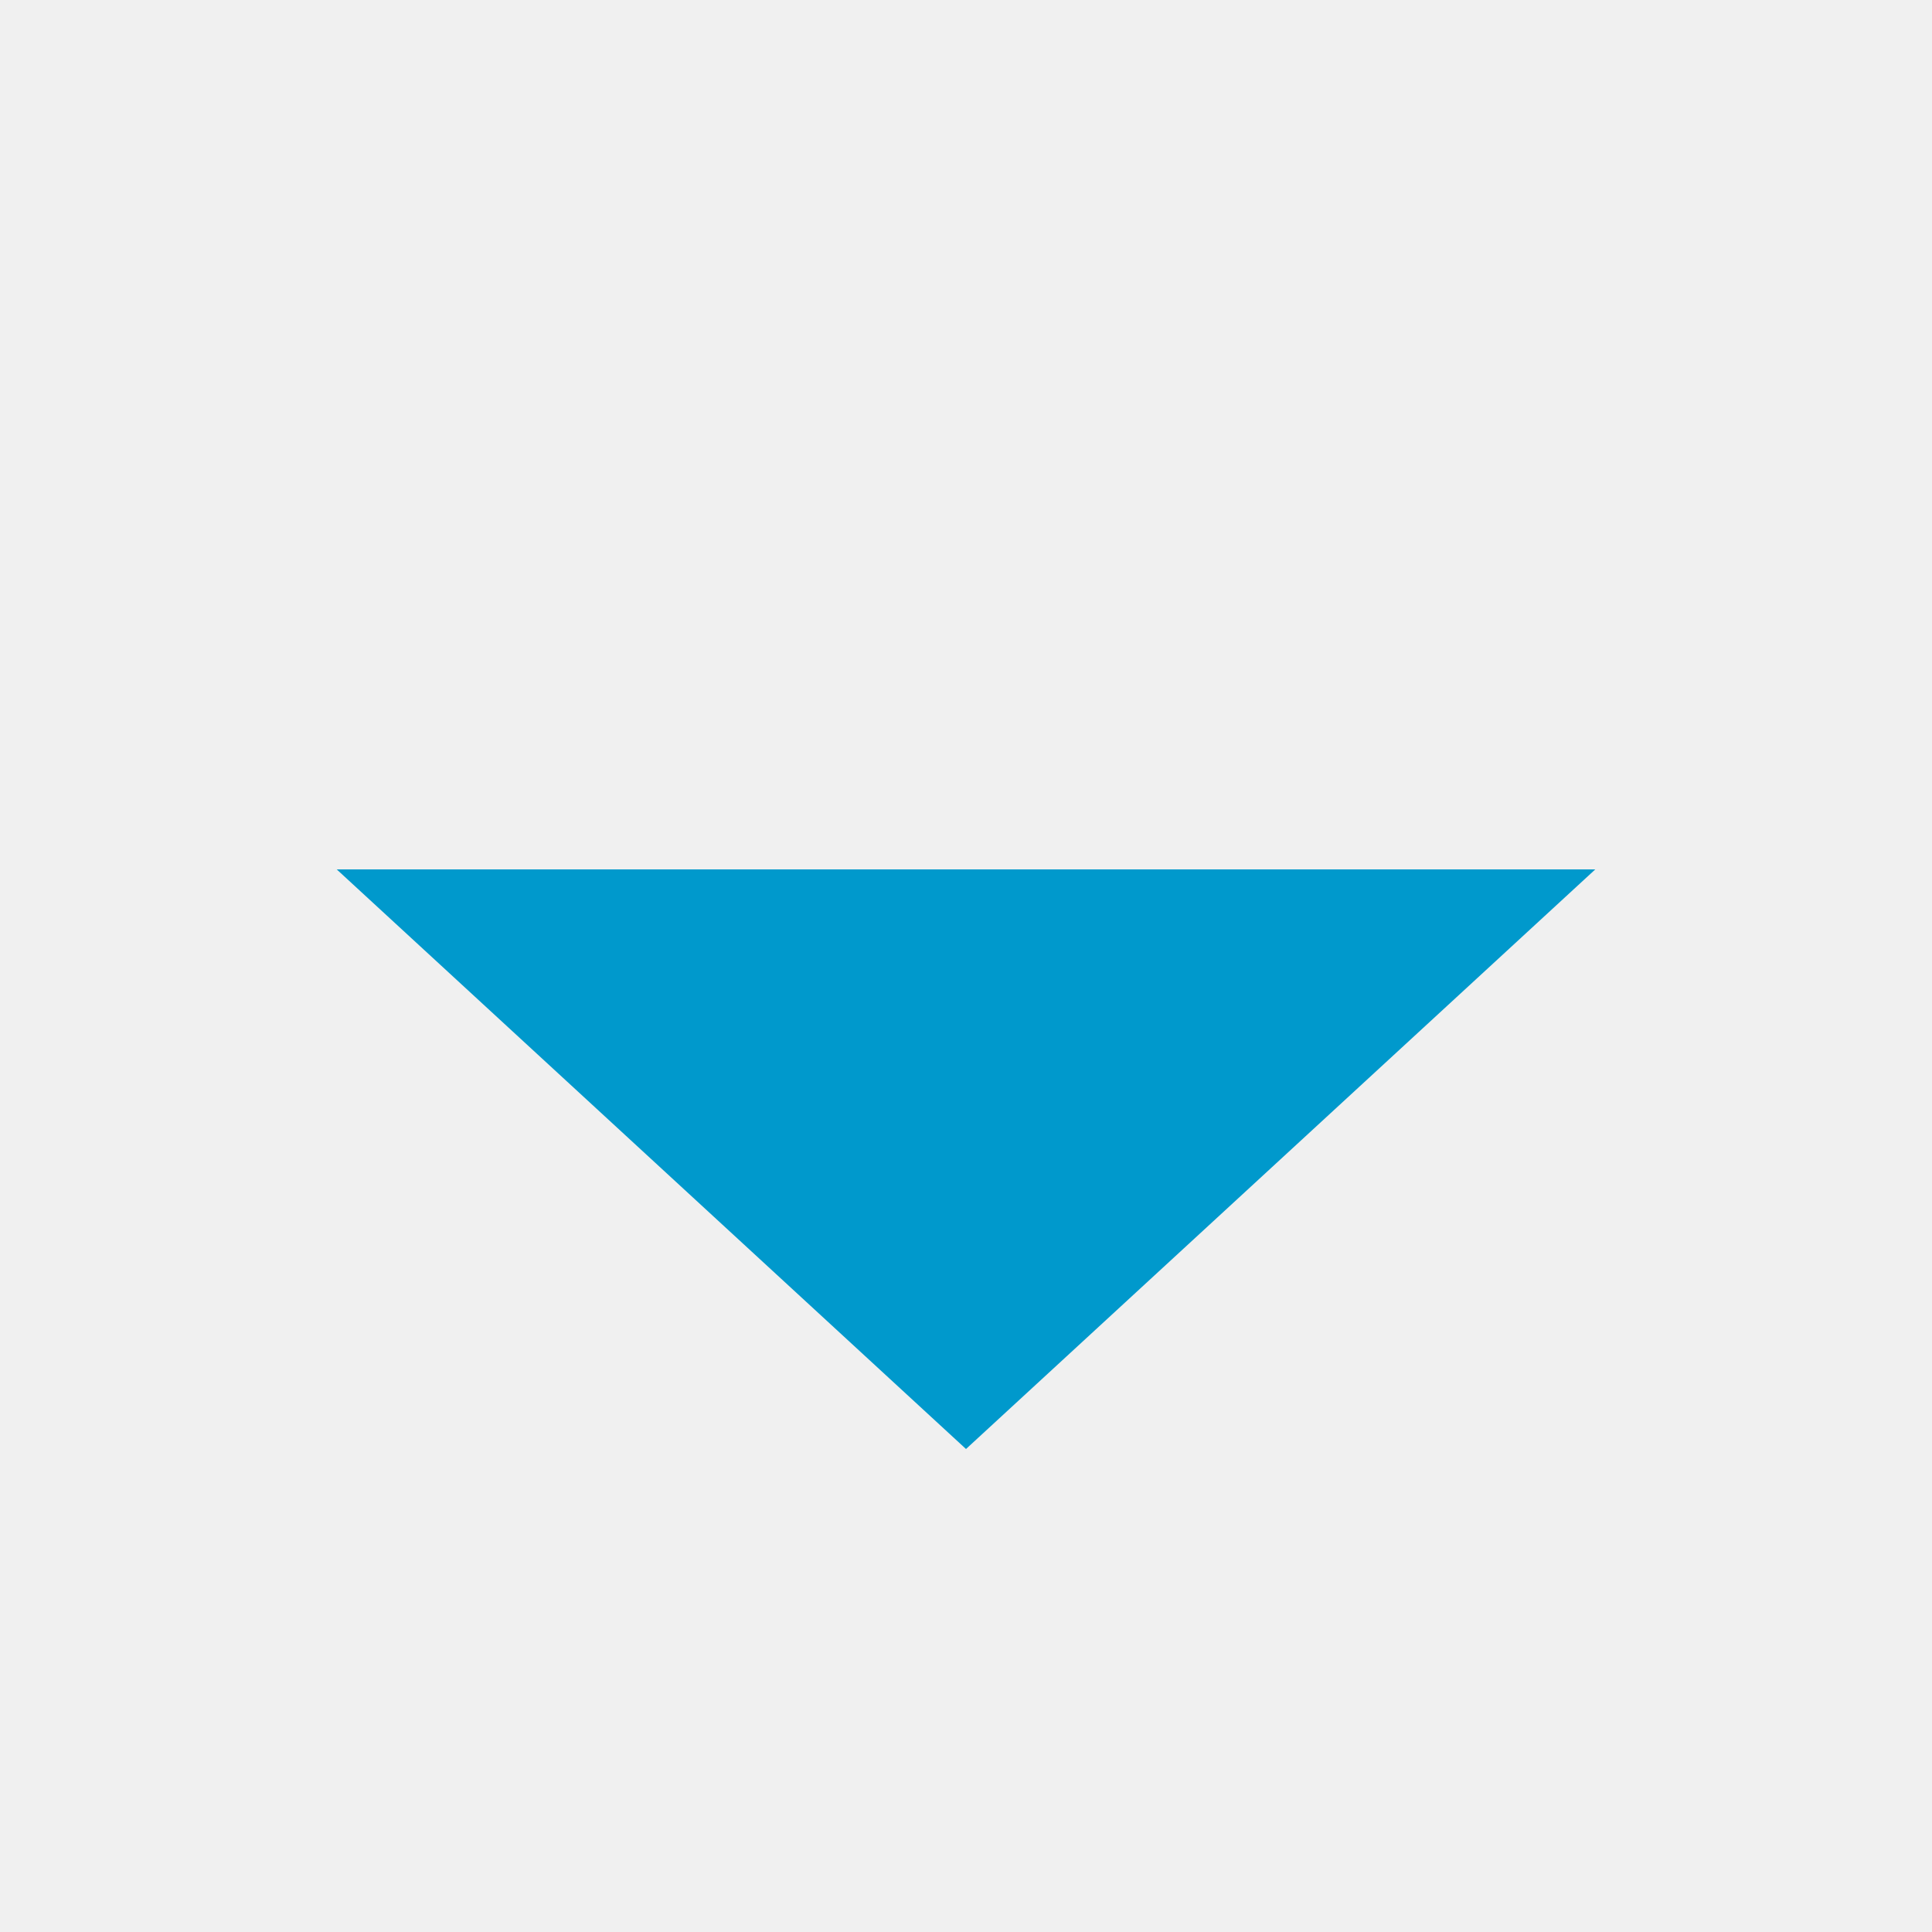
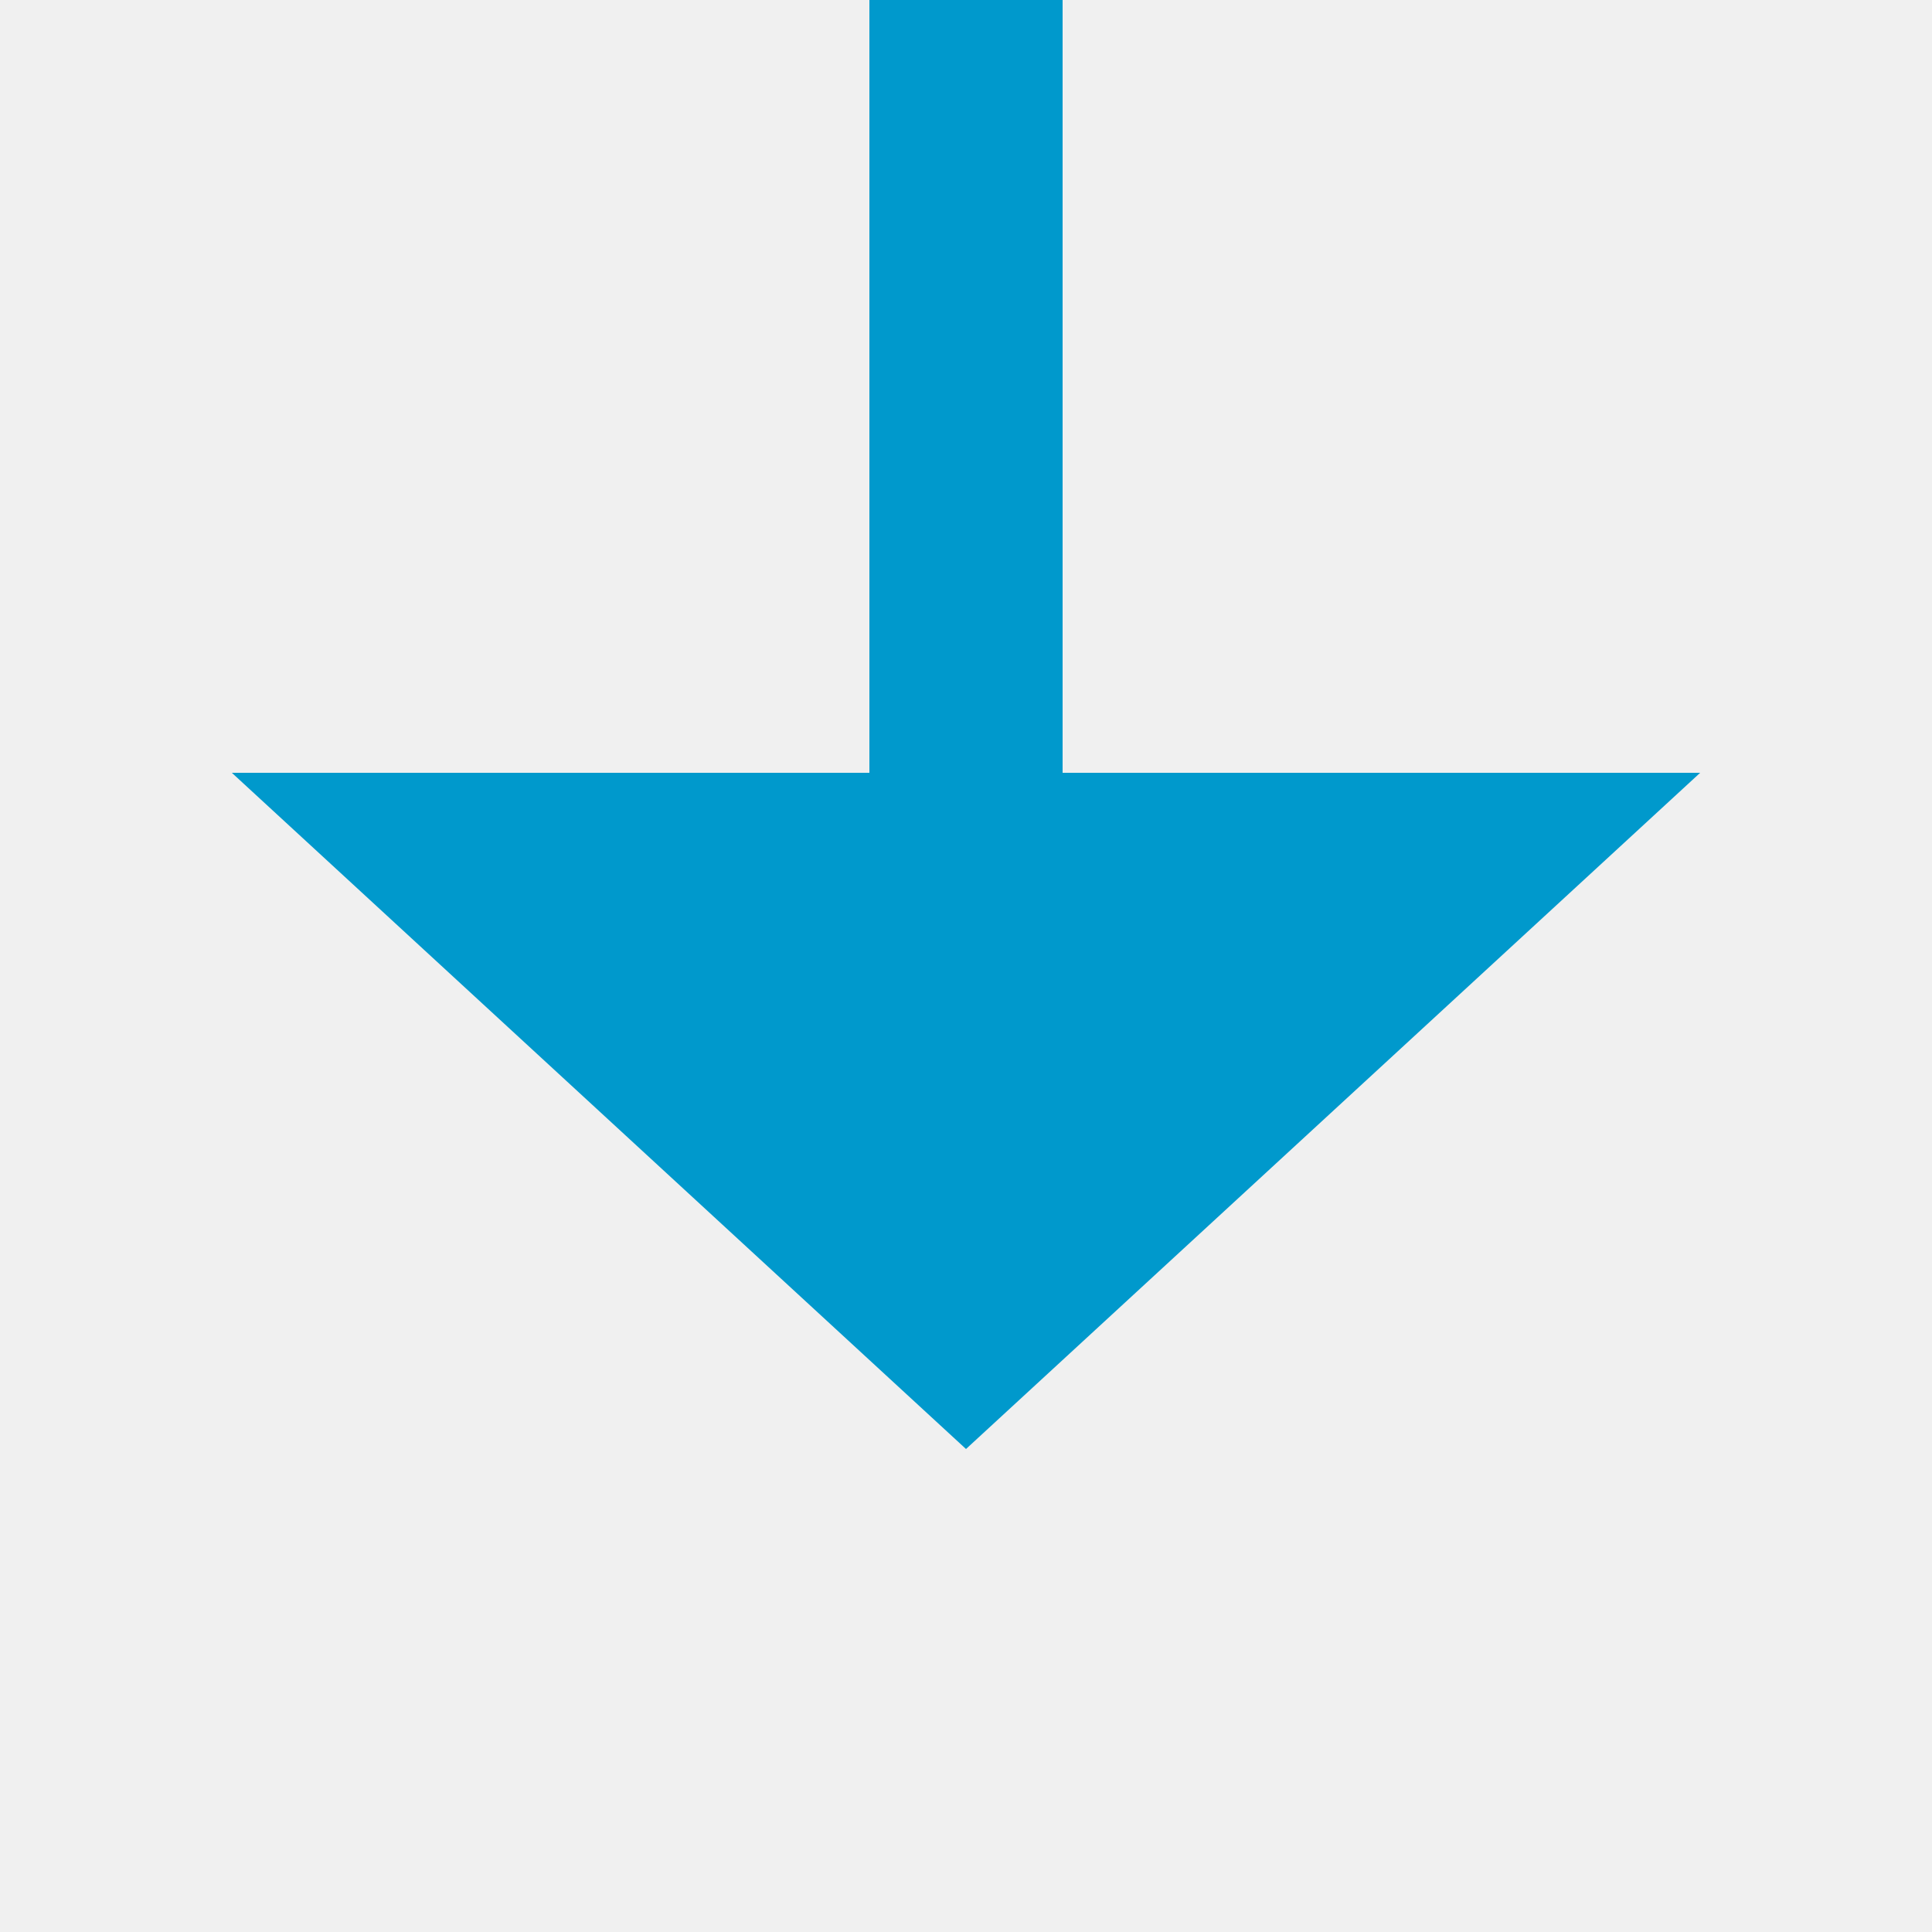
- <svg xmlns="http://www.w3.org/2000/svg" version="1.1" width="20px" height="20px" preserveAspectRatio="xMinYMid meet" viewBox="595 2017  20 18">
-   <defs>
-     <mask fill="white" id="clip532">
-       <path d="M 581.5 1997  L 628.5 1997  L 628.5 2025  L 581.5 2025  Z M 581.5 1990  L 628.5 1990  L 628.5 2041  L 581.5 2041  Z " fill-rule="evenodd" />
-     </mask>
-   </defs>
-   <path d="M 605 1997  L 605 1990  " stroke-width="2" stroke="#0099cc" fill="none" />
-   <path d="M 597.4 2024  L 605 2031  L 612.6 2024  L 597.4 2024  Z " fill-rule="nonzero" fill="#0099cc" stroke="none" mask="url(#clip532)" />
+ <svg xmlns="http://www.w3.org/2000/svg" version="1.1" width="20px" height="20px" preserveAspectRatio="xMinYMid meet" viewBox="595 1469  20 18">
+   <path d="M 605 1454  L 605 1477  " stroke-width="2" stroke="#0099cc" fill="none" />
+   <path d="M 597.4 1476  L 605 1483  L 612.6 1476  L 597.4 1476  Z " fill-rule="nonzero" fill="#0099cc" stroke="none" />
</svg>
